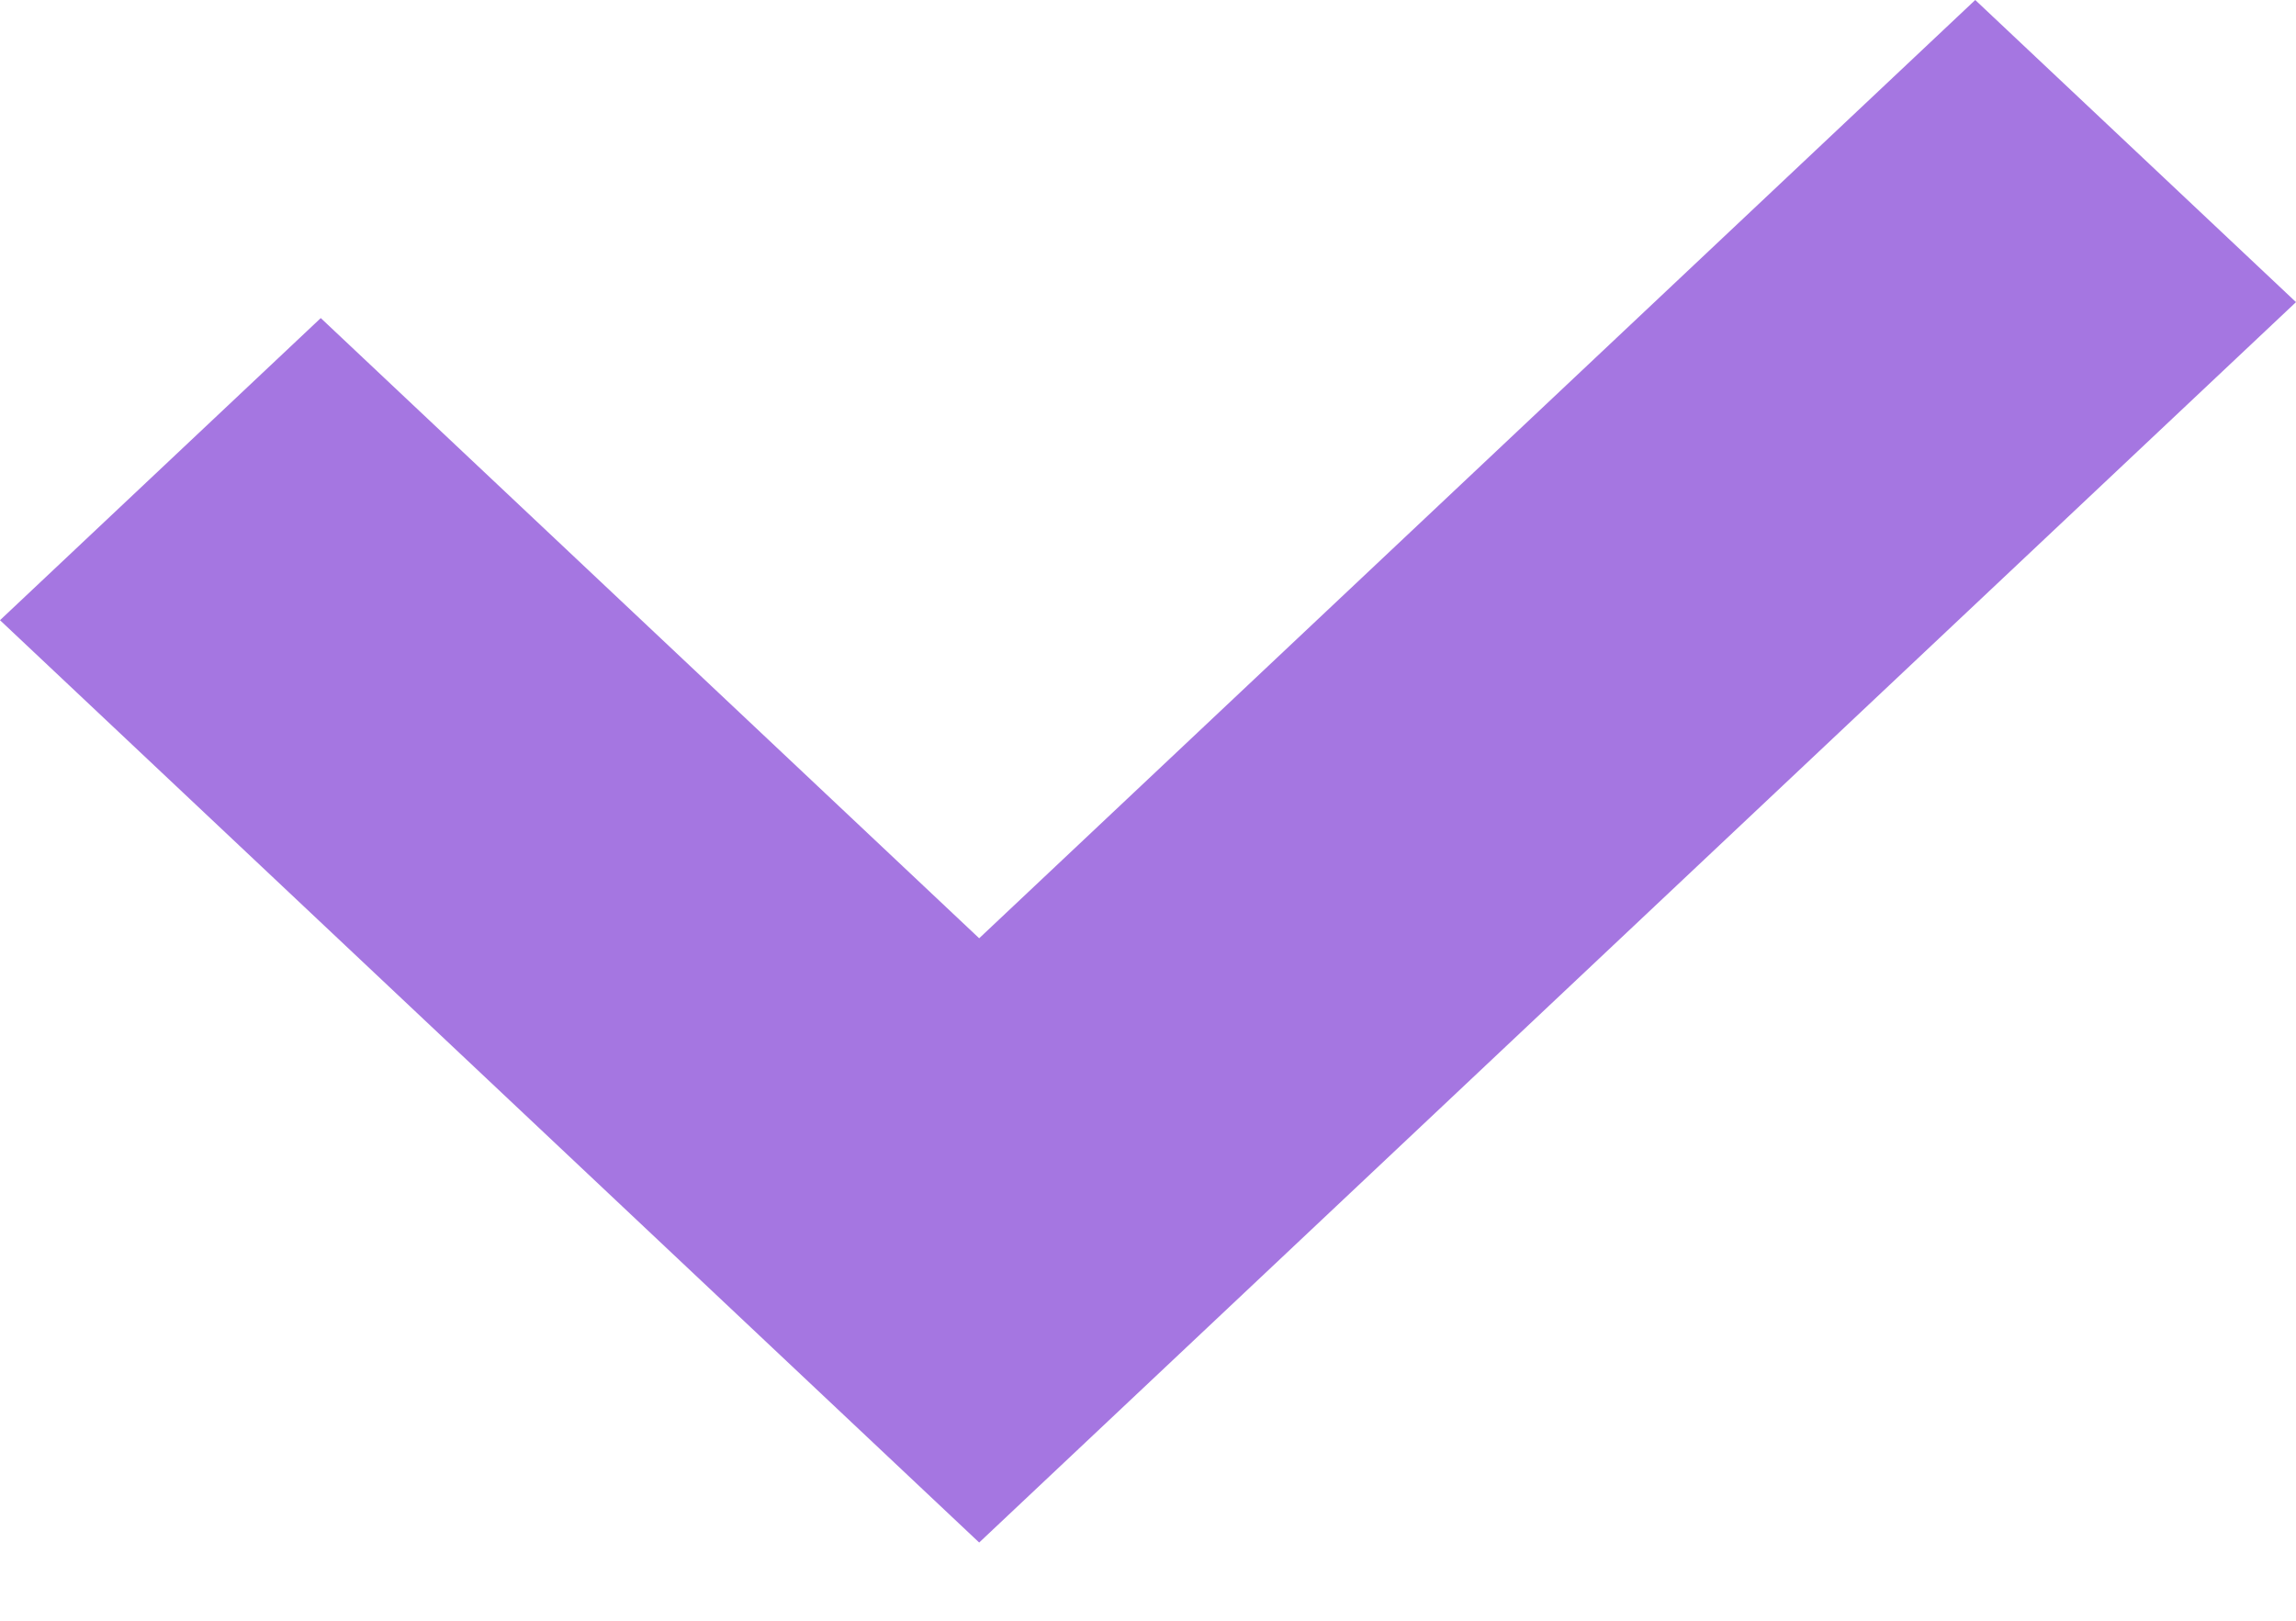
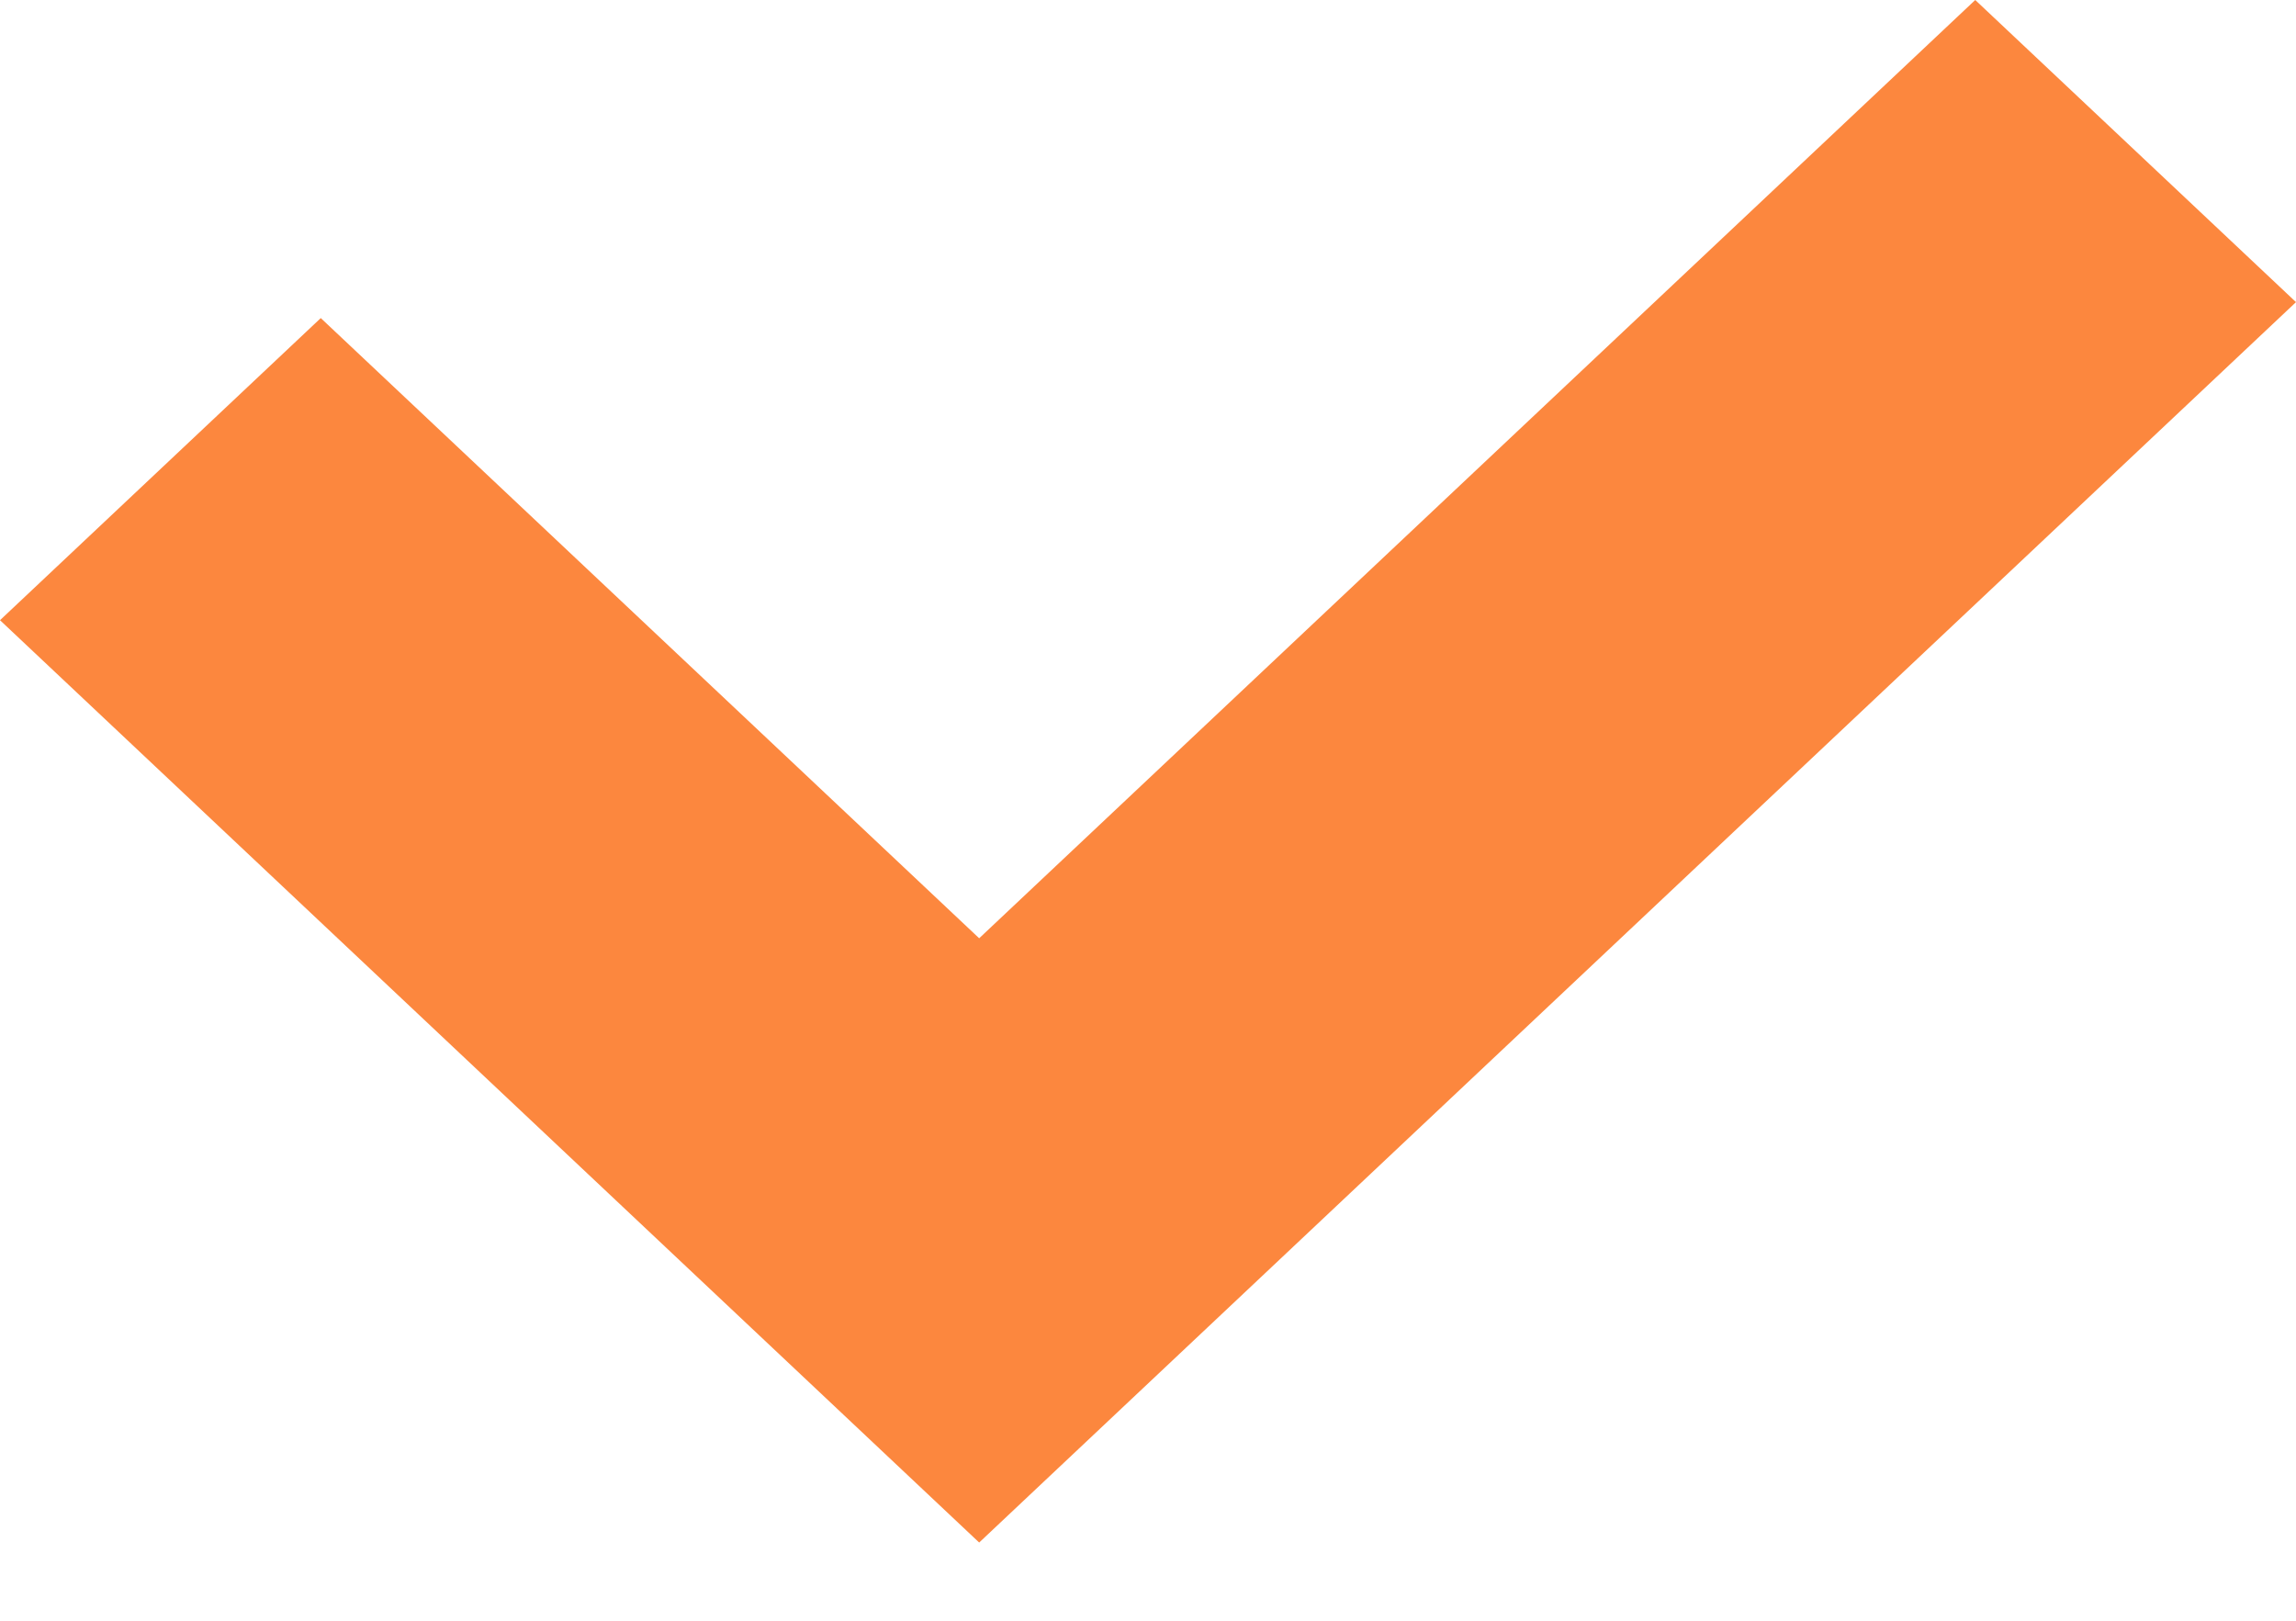
<svg xmlns="http://www.w3.org/2000/svg" width="17" height="12" viewBox="0 0 17 12" fill="none">
-   <path d="M14.625 0L7.25 6.947L2.375 2.355L0 4.592L4.875 9.184L7.25 11.421L9.625 9.184L17 2.237L14.625 0Z" fill="#A576E1" />
+   <path d="M14.625 1.90735e-06L7.25 6.947L2.375 2.355L0 4.592L4.875 9.184L7.25 11.421L9.625 9.184L17 2.237L14.625 1.90735e-06Z" fill="#FC873E" />
</svg>
